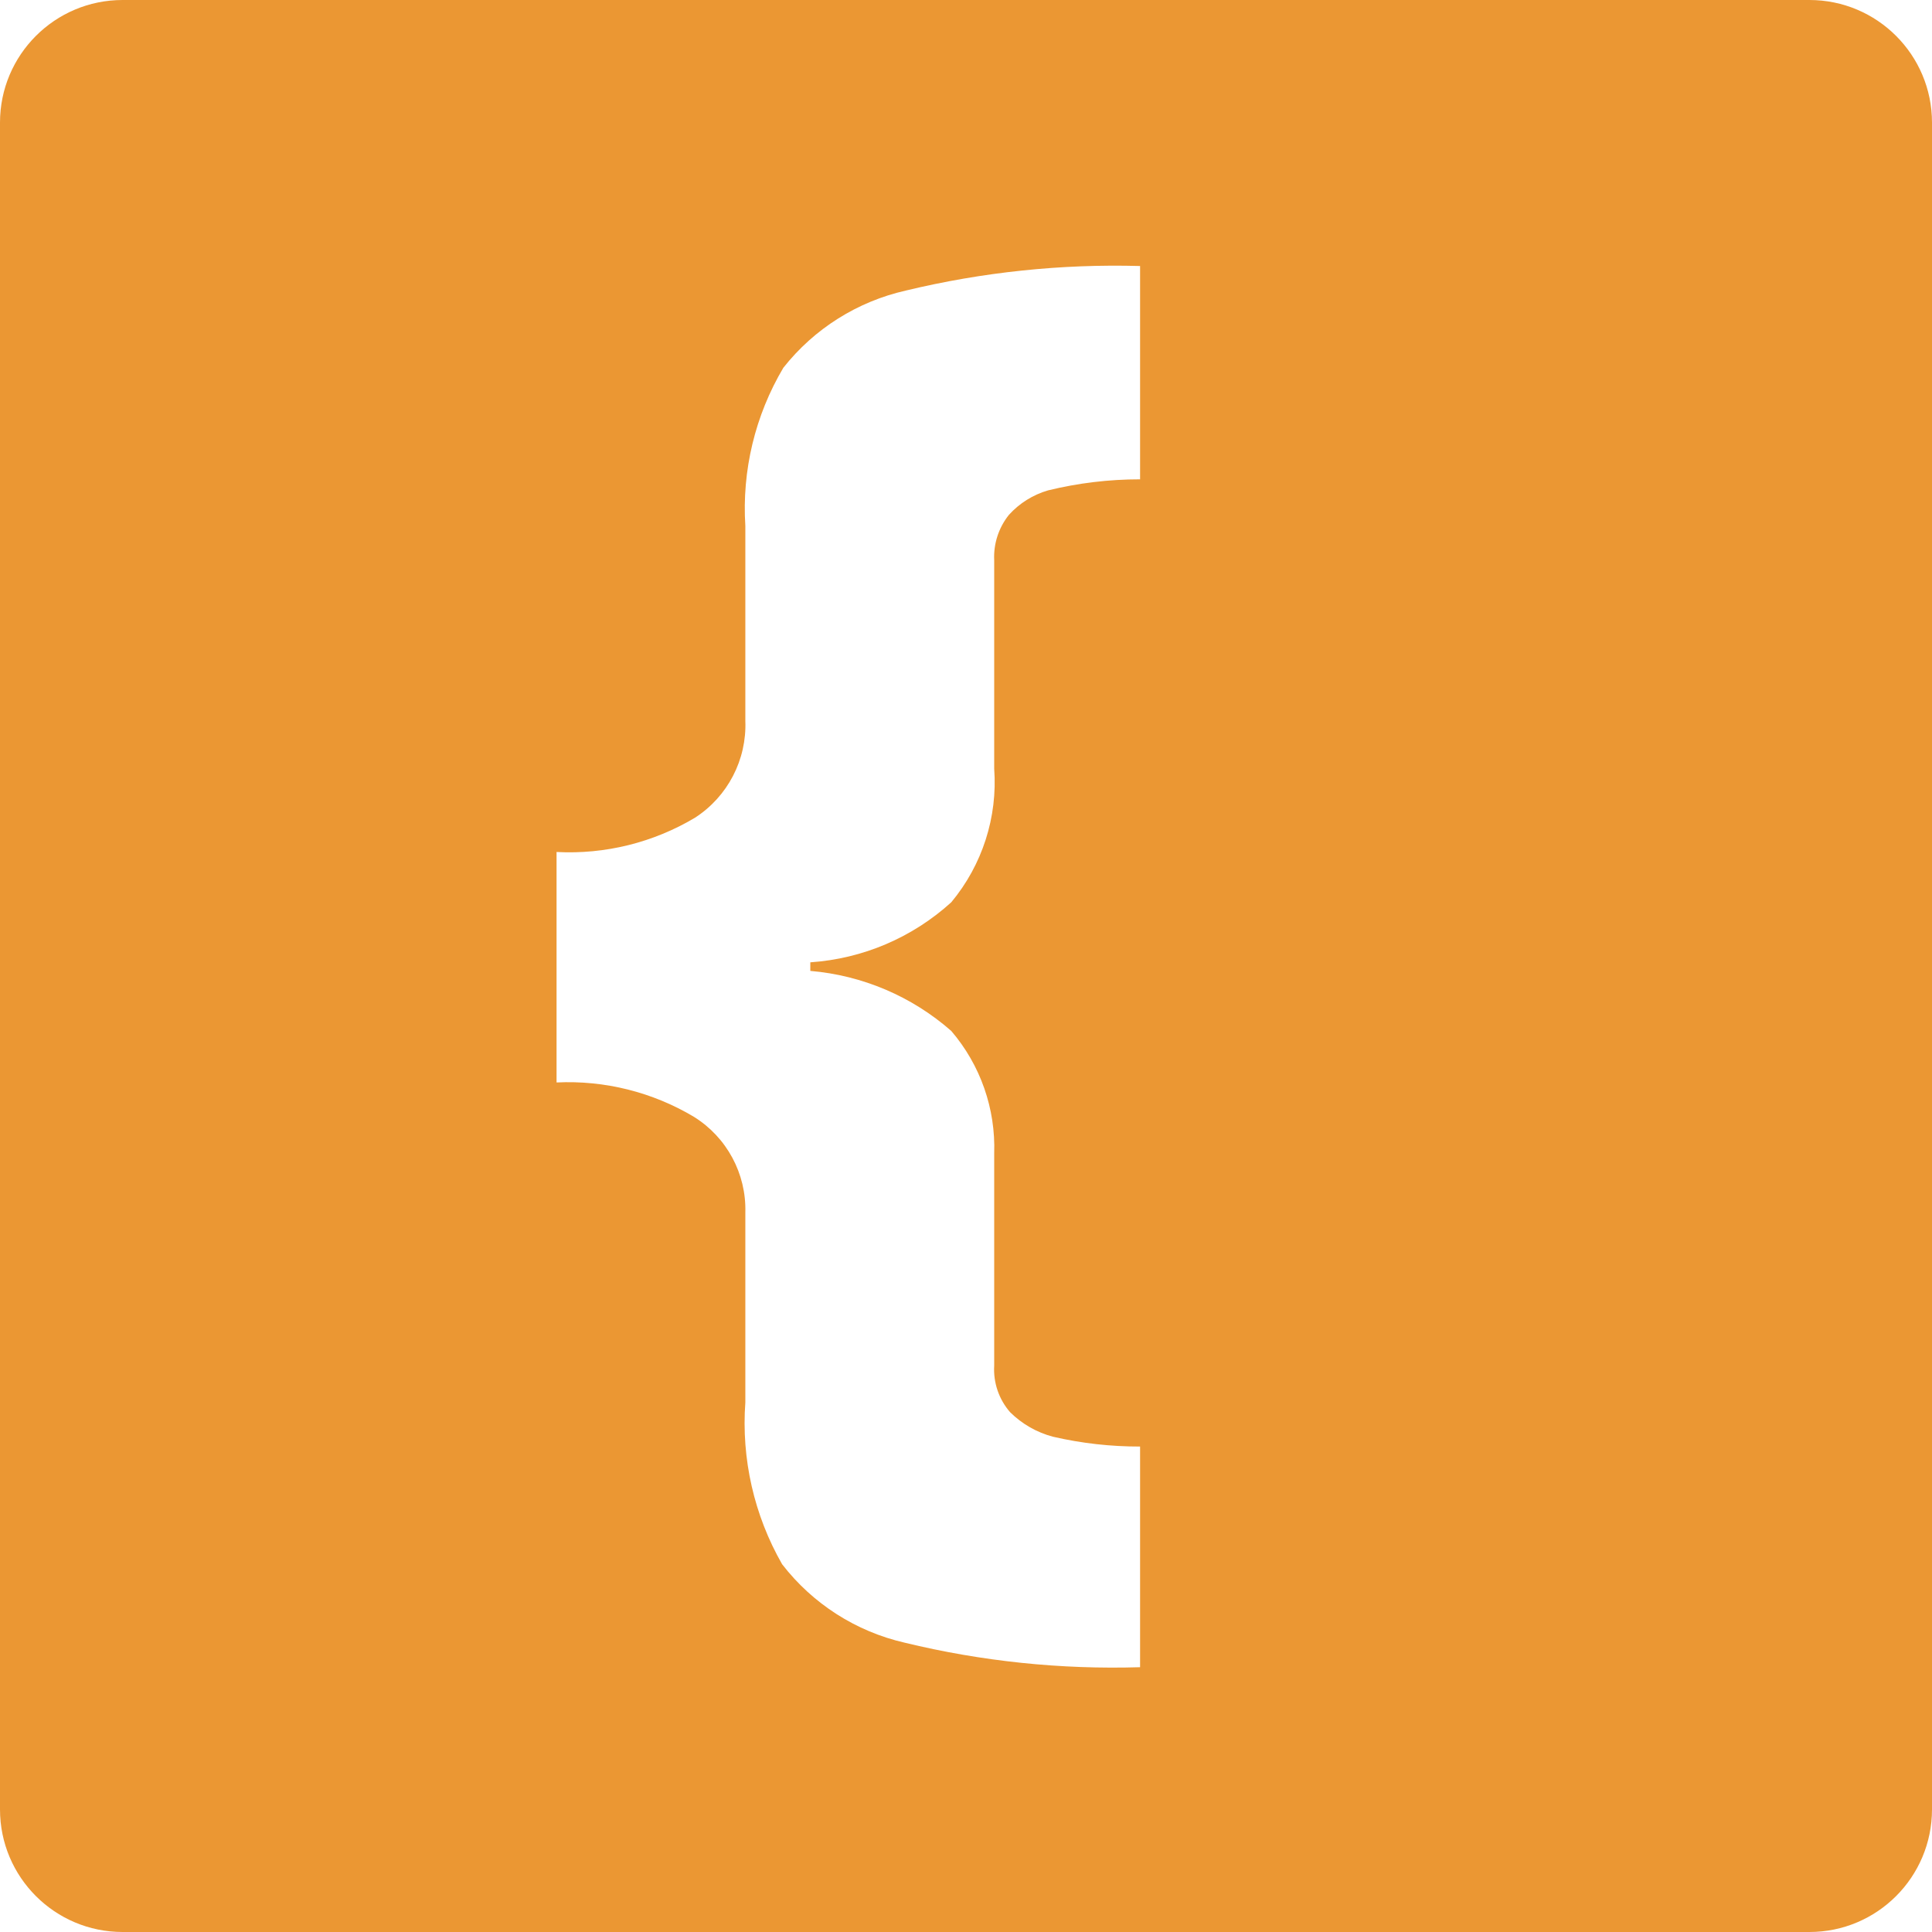
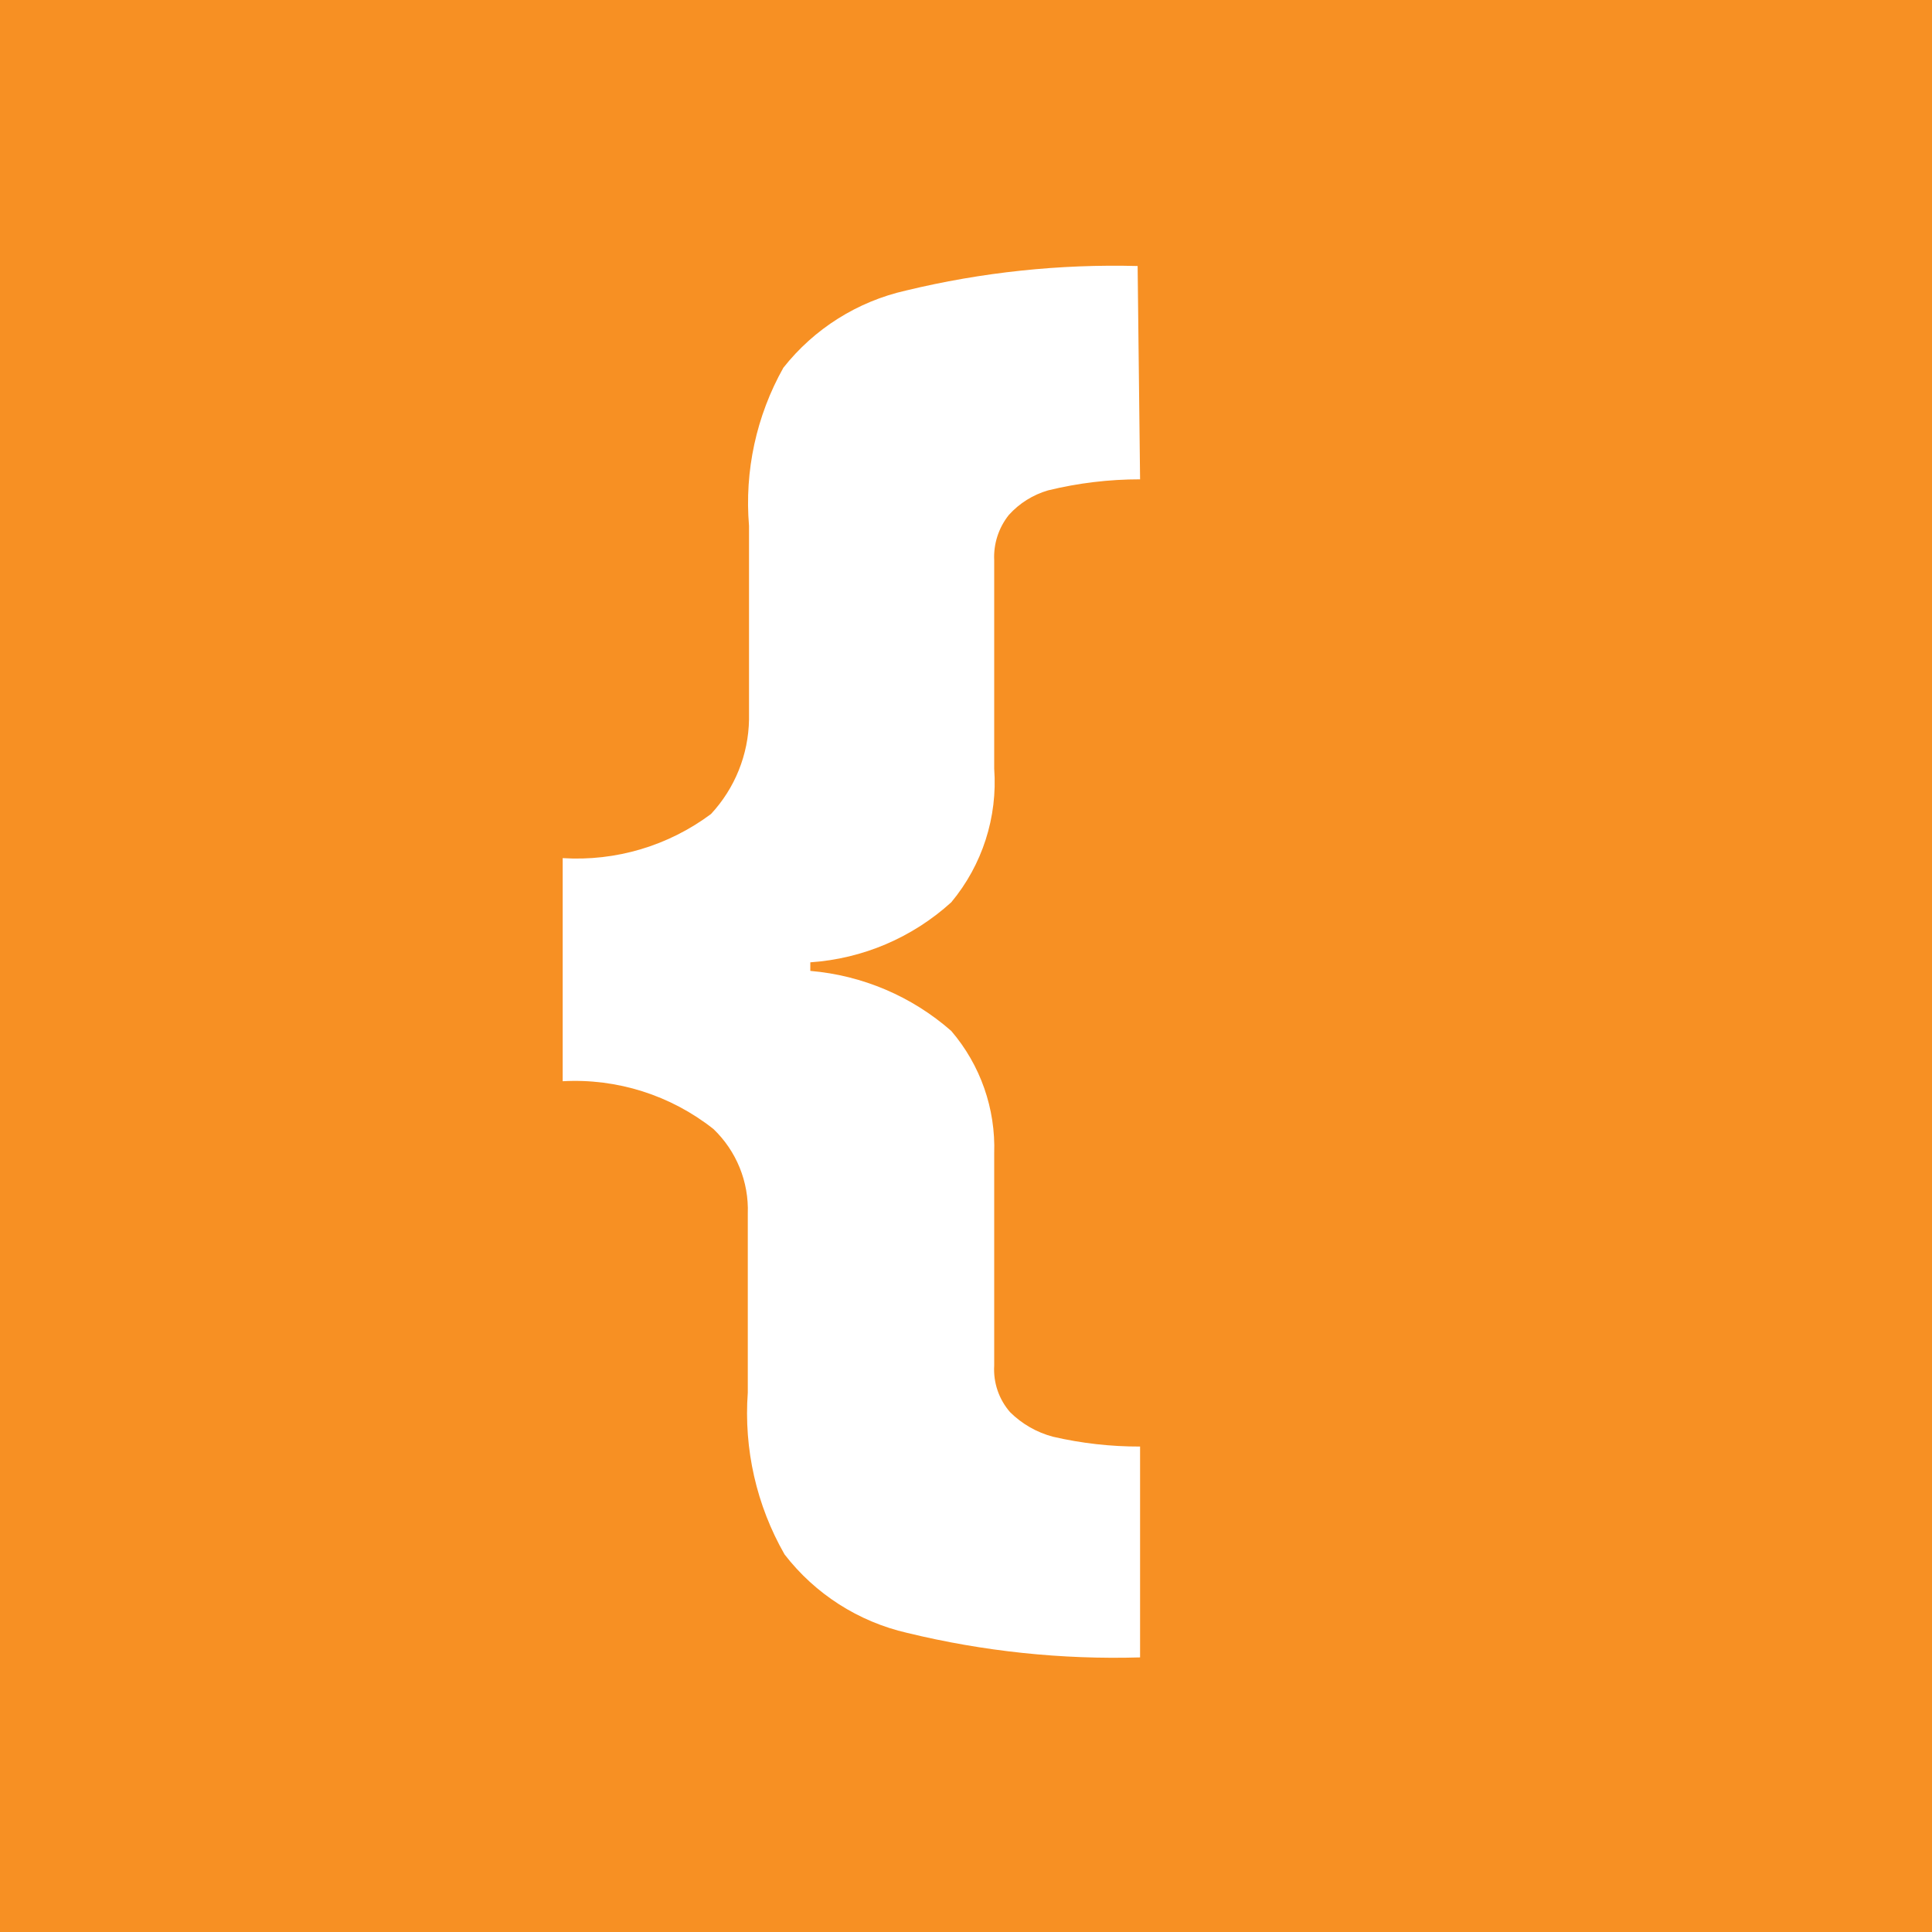
<svg xmlns="http://www.w3.org/2000/svg" viewBox="0 0 15.76 15.76">
-   <g id="Layer_2" data-name="Layer 2">
-     <g id="Layer_1-2" data-name="Layer 1">
-       <path d="M14.76,0H1A1,1,0,0,0,0,1V14.76a1,1,0,0,0,1,1H14.76a1,1,0,0,0,1-1V1A1,1,0,0,0,14.76,0ZM9.3,3.91A3.16,3.16,0,0,0,8.55,4a.69.69,0,0,0-.32.2.55.55,0,0,0-.12.37v1.7a1.53,1.53,0,0,1-.35,1.09,1.9,1.9,0,0,1-1.15.49v.07a2,2,0,0,1,1.15.49,1.46,1.46,0,0,1,.35,1v1.73a.53.53,0,0,0,.13.38.78.78,0,0,0,.35.2,3.13,3.13,0,0,0,.71.08V13.6a7.21,7.21,0,0,1-1.92-.2,1.76,1.76,0,0,1-1-.64,2.32,2.32,0,0,1-.3-1.32V9.89a.89.89,0,0,0-.42-.78,2,2,0,0,0-1.12-.28V6.95a2,2,0,0,0,1.13-.28.9.9,0,0,0,.41-.79V4.29A2.25,2.25,0,0,1,6.39,3a1.77,1.77,0,0,1,1-.63,7.29,7.29,0,0,1,1.91-.2Z" style="fill:#eb9733" />
-     </g>
-   </g>
+   <path fill="#f79023" d="M0 0v15.76h15.76V0zm9.3 3.91a3.16 3.16 0 0 0-.75.09.69.69 0 0 0-.32.2.55.55 0 0 0-.12.37v1.7a1.53 1.53 0 0 1-.35 1.09 1.9 1.9 0 0 1-1.15.49v.07a2 2 0 0 1 1.15.49 1.46 1.46 0 0 1 .35 1v1.73a.53.53 0 0 0 .13.38.78.78 0 0 0 .35.2 3.12 3.12 0 0 0 .71.08v1.72a7.15 7.15 0 0 1-1.9-.2 1.76 1.76 0 0 1-1-.64 2.32 2.32 0 0 1-.3-1.32V9.9a.91.91 0 0 0-.28-.69 1.82 1.82 0 0 0-1.23-.39V7a1.83 1.83 0 0 0 1.21-.36 1.16 1.16 0 0 0 .31-.77V4.29A2.25 2.25 0 0 1 6.39 3a1.77 1.77 0 0 1 1-.63 7.23 7.23 0 0 1 1.89-.2z" data-name="Layer 1" />
</svg>
